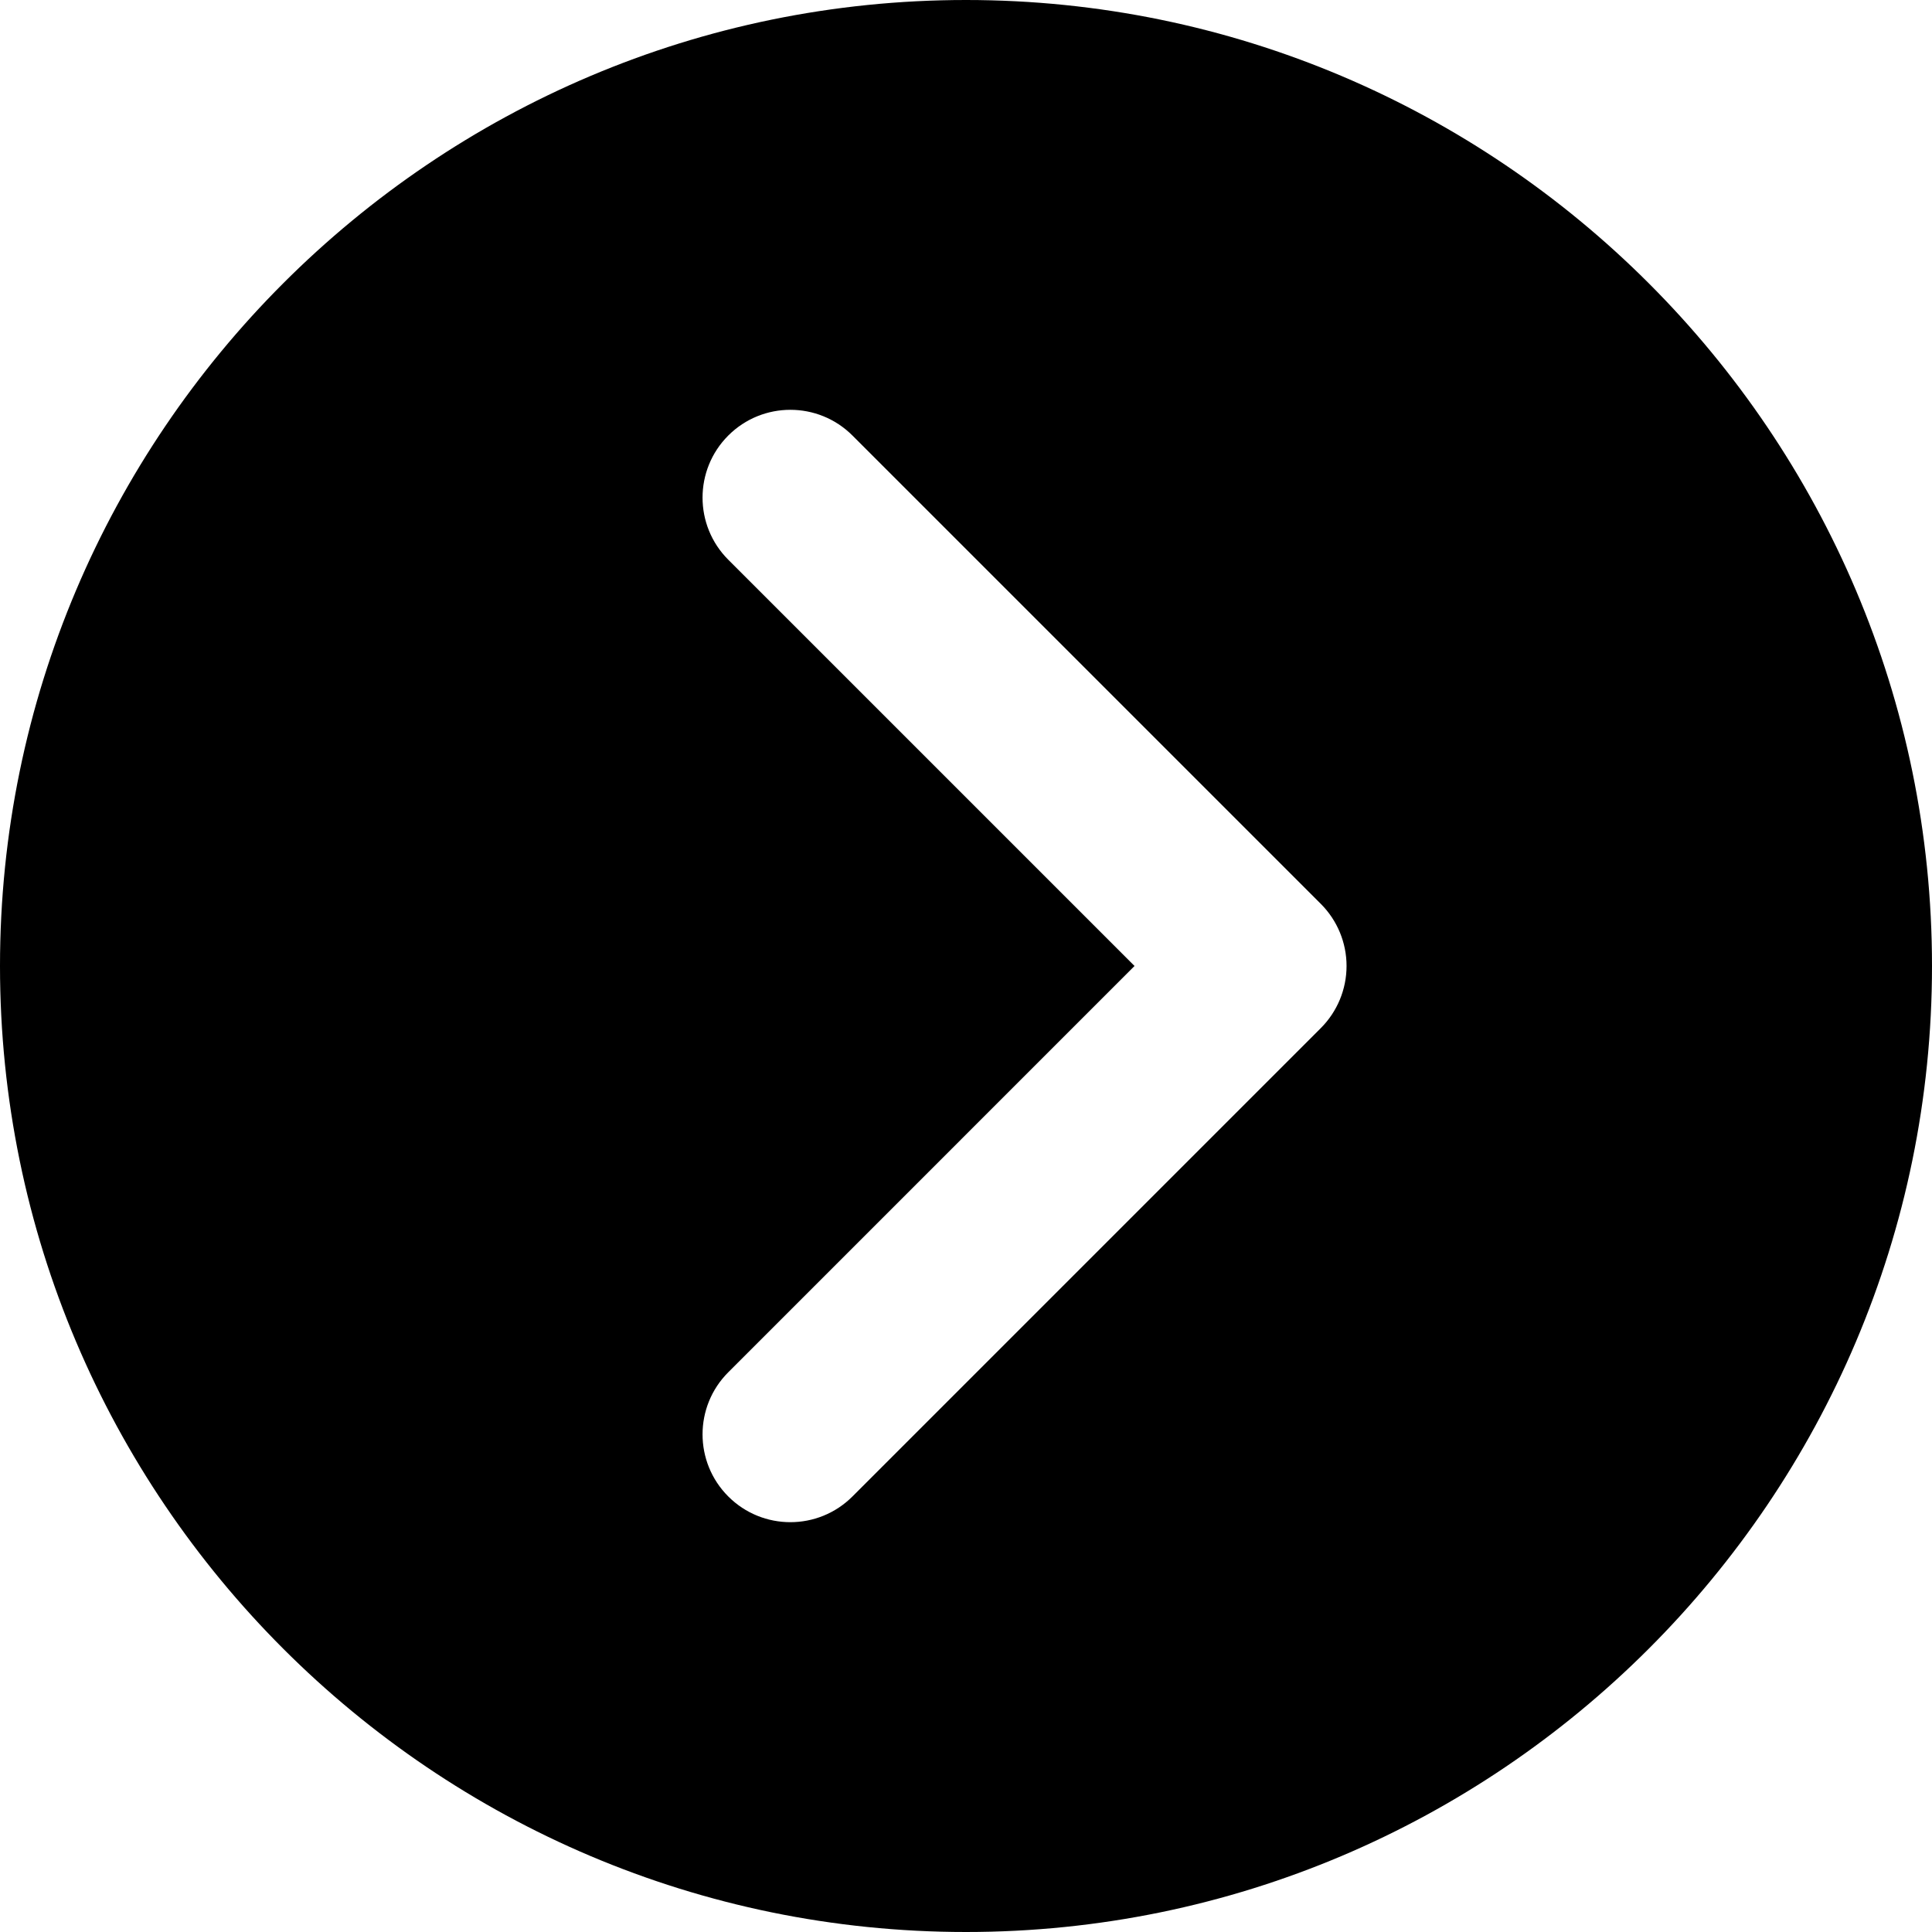
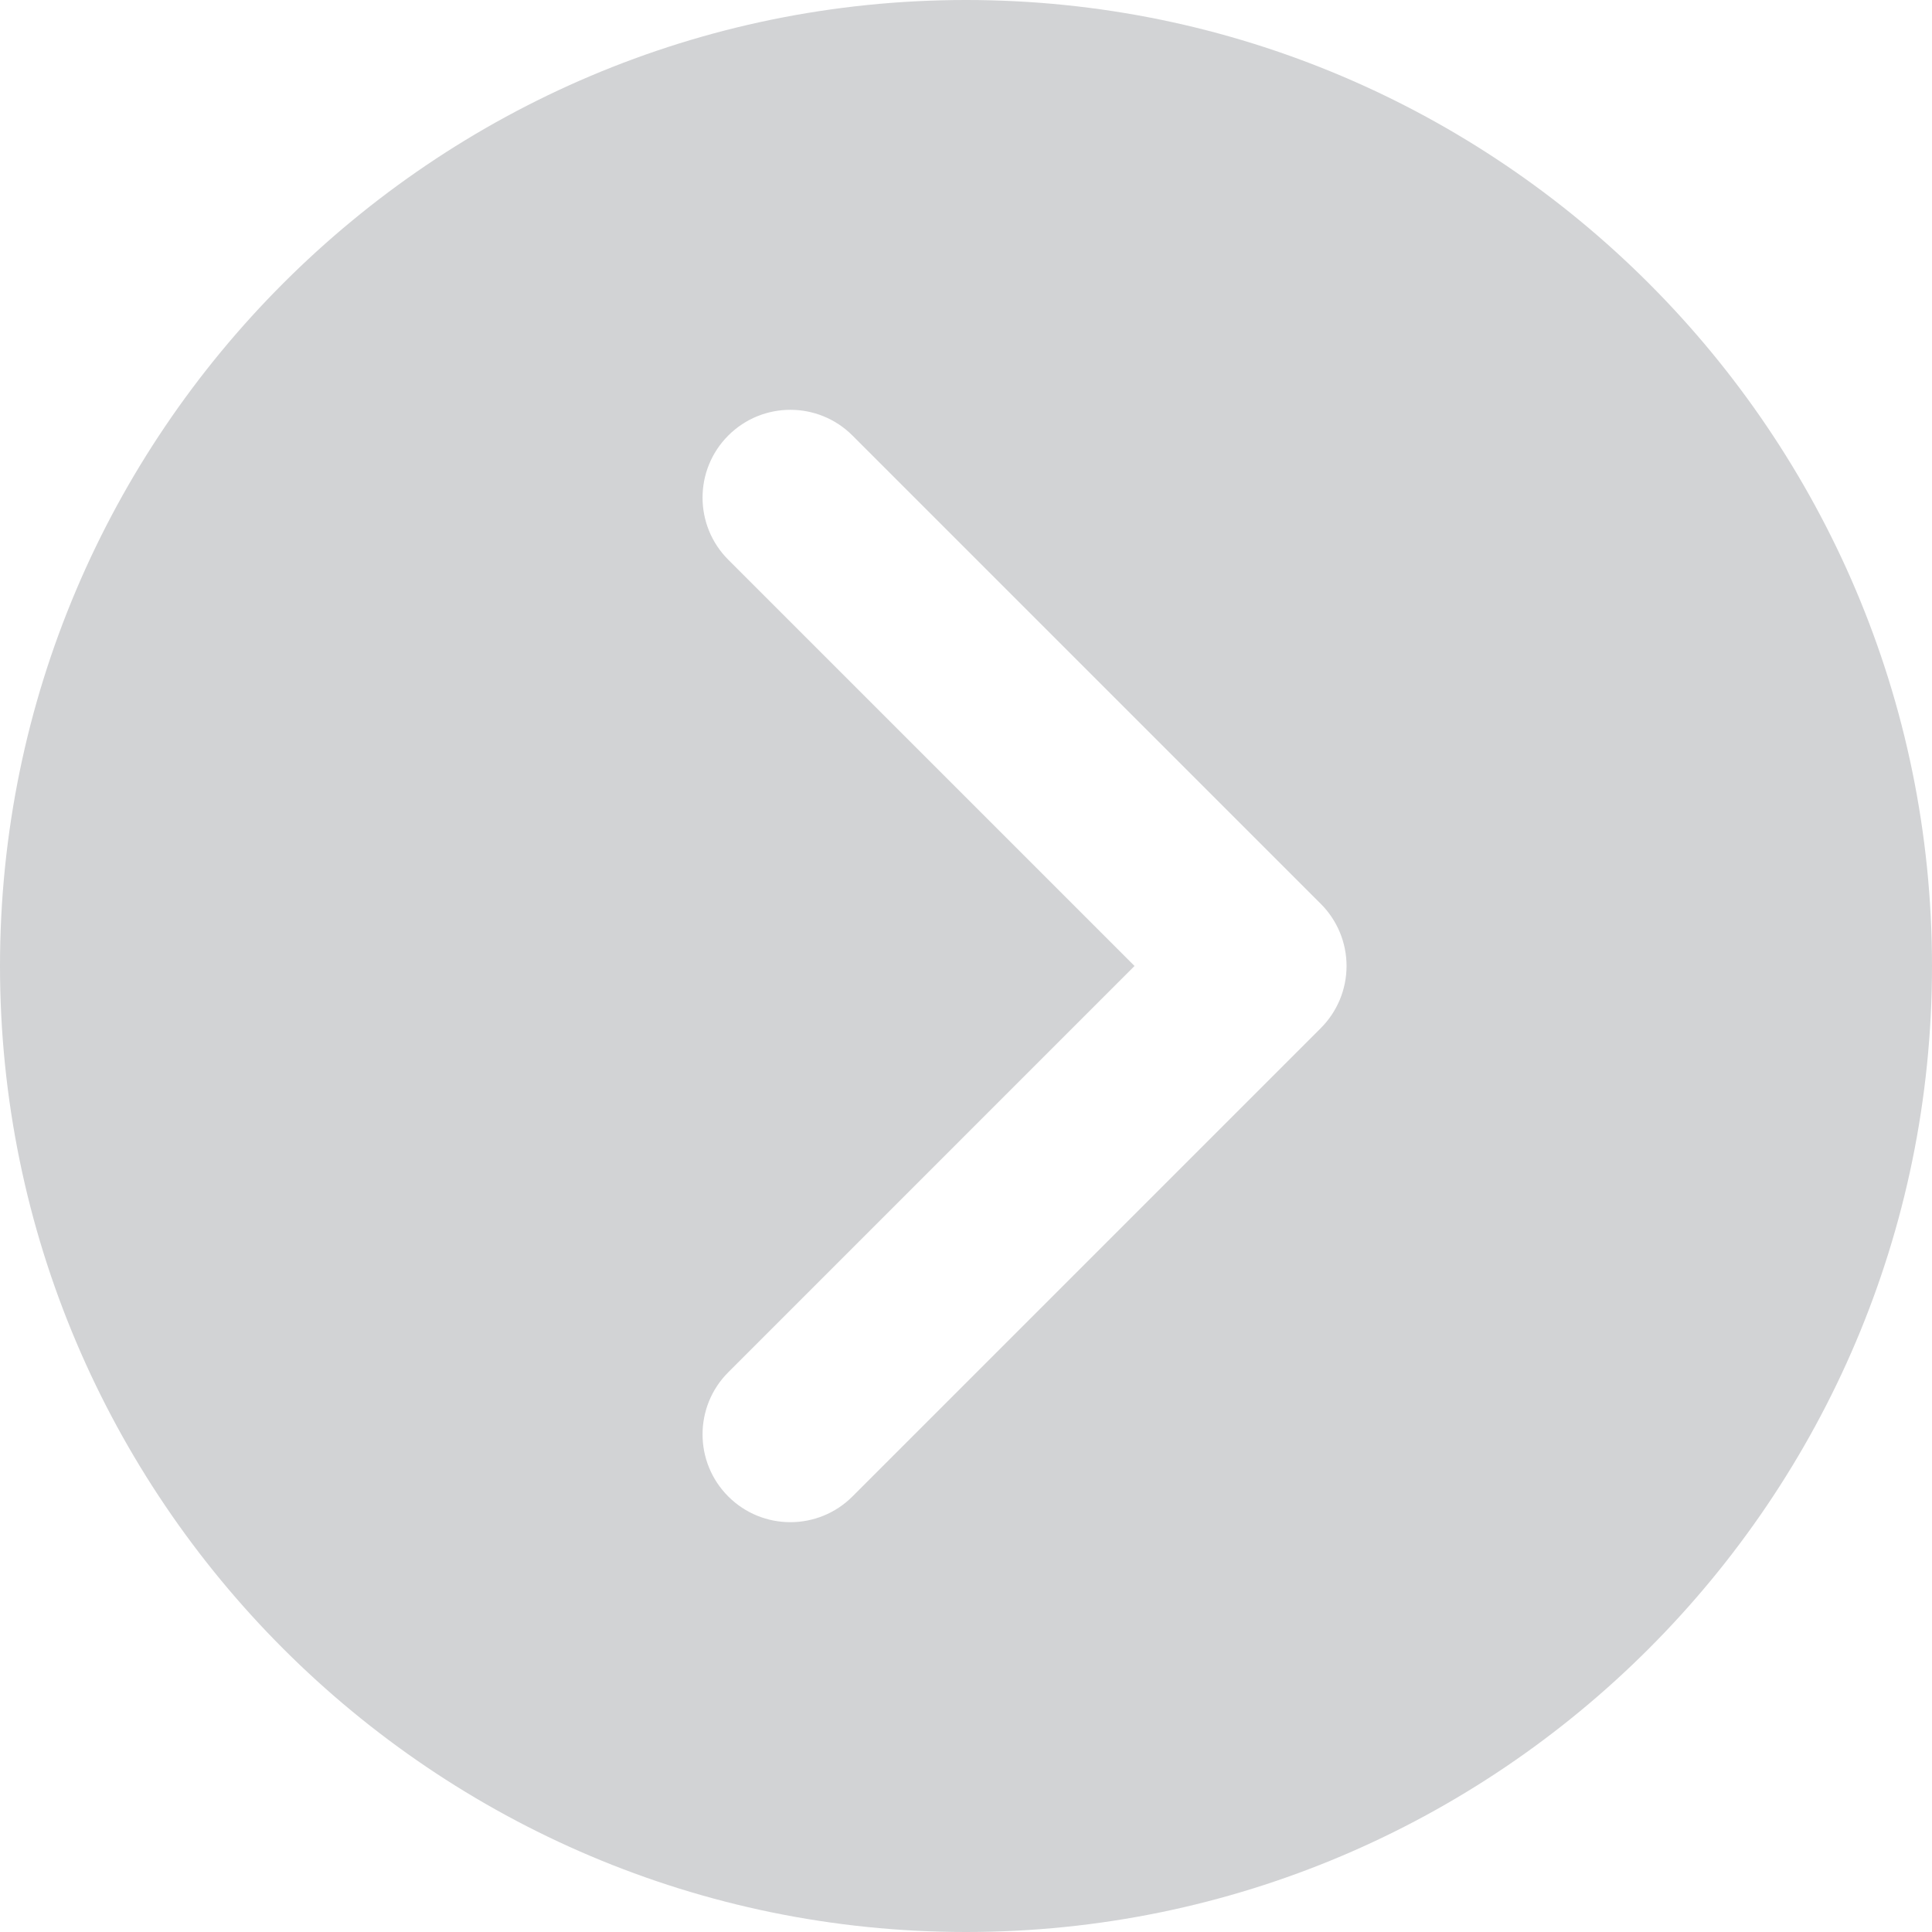
- <svg xmlns="http://www.w3.org/2000/svg" fill="#000000" height="800px" width="800px" version="1.1" id="Layer_1" viewBox="0 0 330 330" xml:space="preserve">
+ <svg xmlns="http://www.w3.org/2000/svg" fill="#D2D3D5" height="800px" width="800px" version="1.1" id="Layer_1" viewBox="0 0 330 330" xml:space="preserve">
  <path id="XMLID_2_" d="M165,0C74.019,0,0,74.019,0,165s74.019,165,165,165s165-74.019,165-165S255.981,0,165,0z M225.606,175.605  l-80,80.002C142.678,258.535,138.839,260,135,260s-7.678-1.464-10.606-4.394c-5.858-5.857-5.858-15.355,0-21.213l69.393-69.396  l-69.393-69.392c-5.858-5.857-5.858-15.355,0-21.213c5.857-5.858,15.355-5.858,21.213,0l80,79.998  c2.814,2.813,4.394,6.628,4.394,10.606C230,168.976,228.42,172.792,225.606,175.605z" />
</svg>
